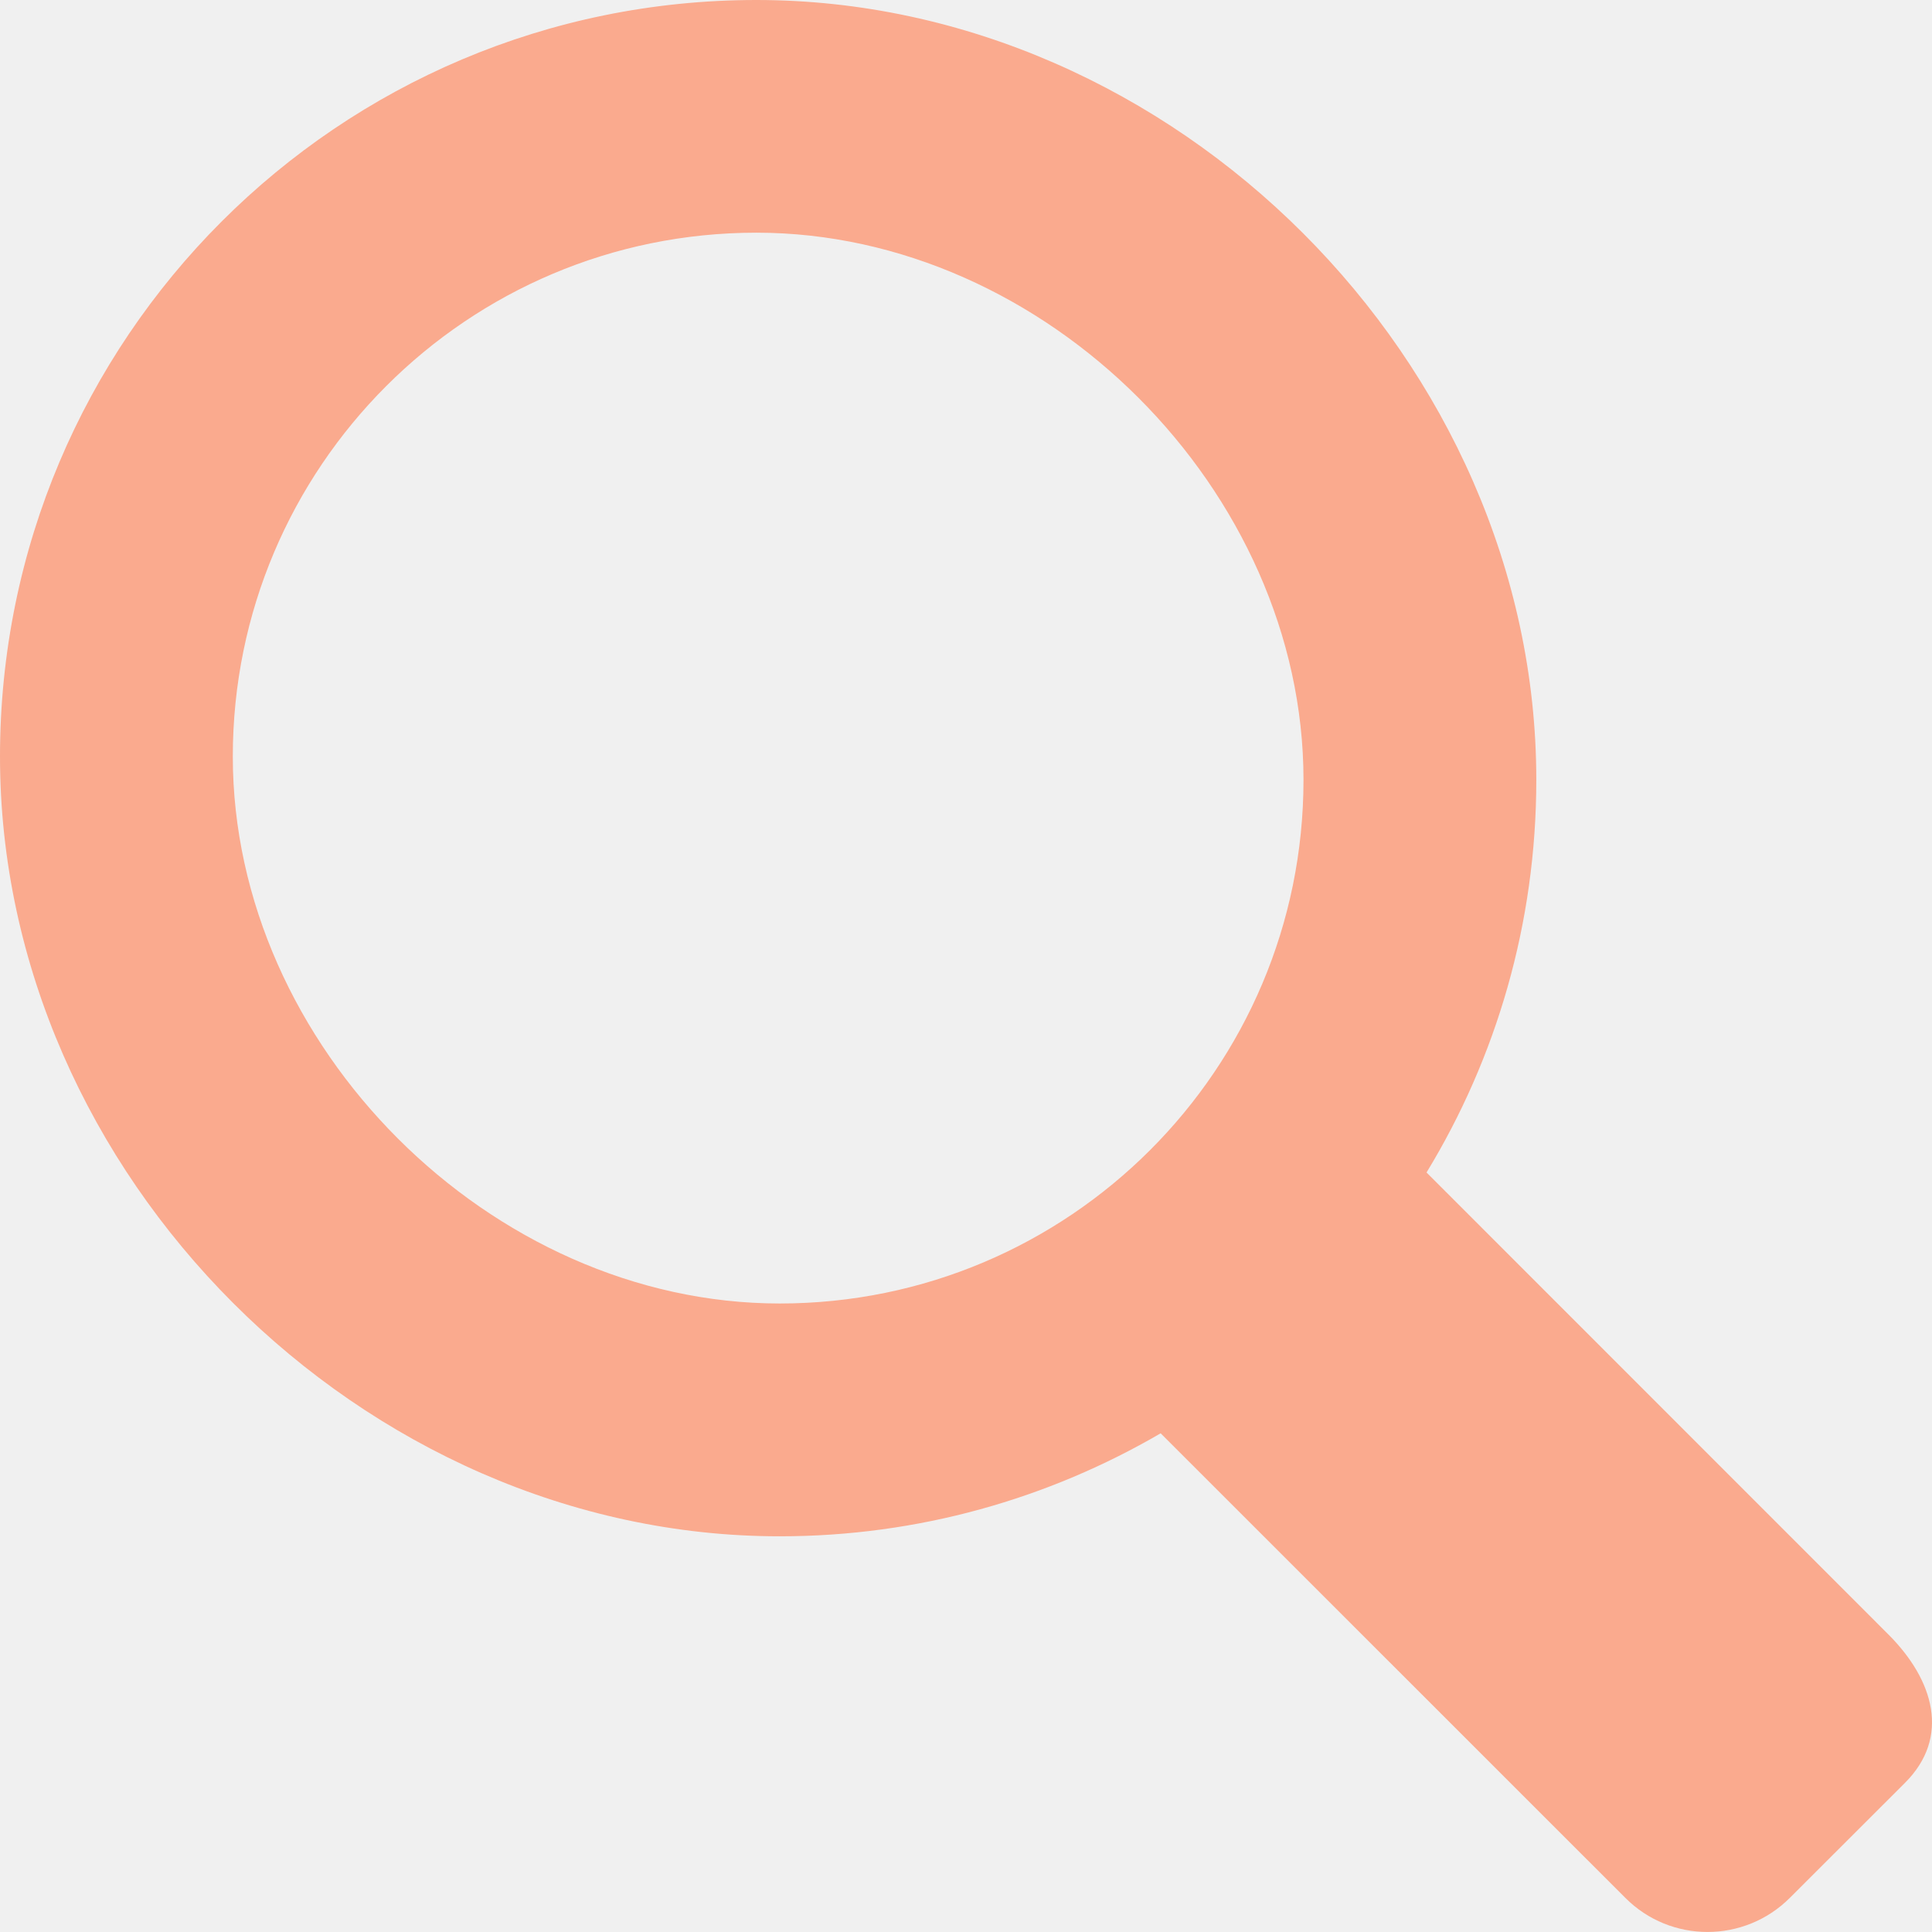
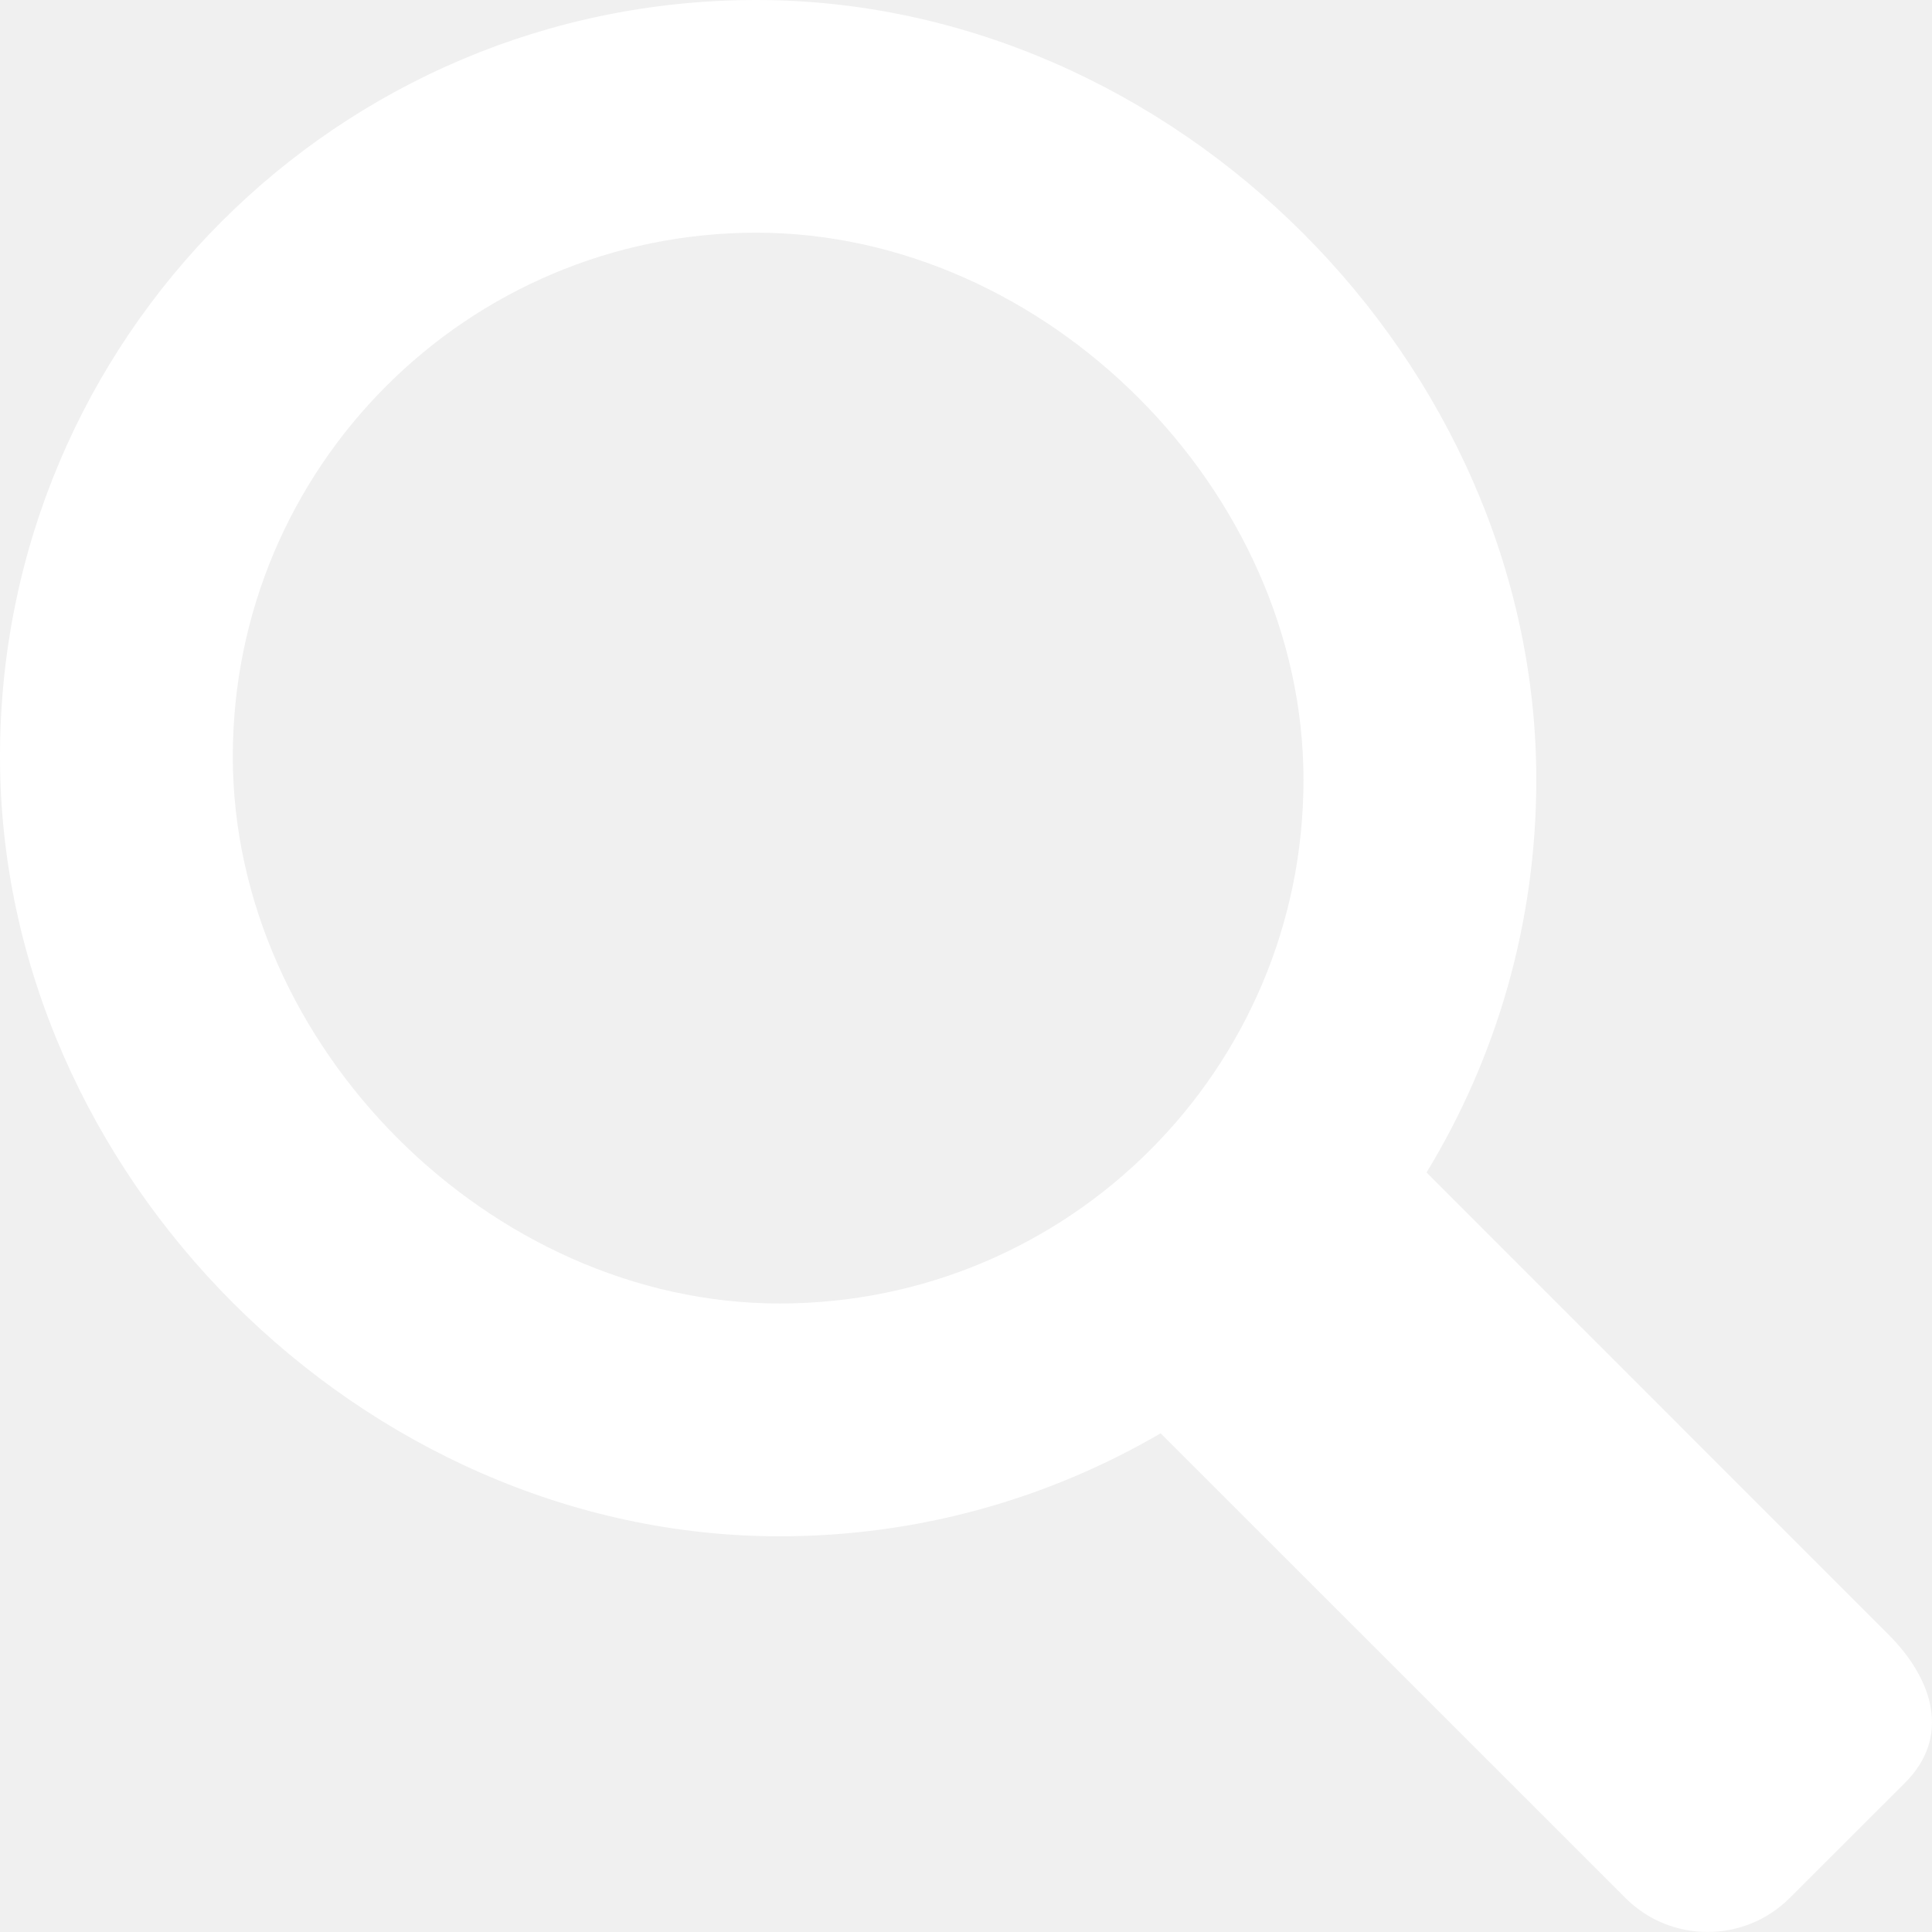
<svg xmlns="http://www.w3.org/2000/svg" width="16px" height="16px" viewBox="0 0 16 16" version="1.1">
  <defs />
  <g id="Page-1" stroke="none" stroke-width="1" fill="none" fill-rule="evenodd">
-     <path d="M1.928,6.265 C1.928,3.869 3.87,1.927 6.264,1.927 C8.66,1.927 10.795,4.062 10.795,6.458 C10.795,8.853 8.853,10.795 6.457,10.795 C4.063,10.795 1.928,8.661 1.928,6.265 L1.928,6.265 Z M15.639,13.536 L11.814,9.71 C12.391,8.762 12.723,7.649 12.723,6.458 C12.723,2.998 9.725,0 6.264,0 C2.805,0 0,2.805 0,6.265 C0,9.725 2.997,12.723 6.457,12.723 C7.607,12.723 8.684,12.411 9.612,11.87 L13.46,15.717 C13.835,16.094 14.446,16.094 14.823,15.717 L15.777,14.764 C16.154,14.387 16.016,13.913 15.639,13.536 L15.639,13.536 Z" id="Fill-93" fill="#FAAA8E" />
+     <path d="M1.928,6.265 C1.928,3.869 3.87,1.927 6.264,1.927 C8.66,1.927 10.795,4.062 10.795,6.458 C10.795,8.853 8.853,10.795 6.457,10.795 C4.063,10.795 1.928,8.661 1.928,6.265 L1.928,6.265 Z M15.639,13.536 L11.814,9.71 C12.391,8.762 12.723,7.649 12.723,6.458 C12.723,2.998 9.725,0 6.264,0 C2.805,0 0,2.805 0,6.265 C0,9.725 2.997,12.723 6.457,12.723 C7.607,12.723 8.684,12.411 9.612,11.87 L13.46,15.717 C13.835,16.094 14.446,16.094 14.823,15.717 L15.777,14.764 C16.154,14.387 16.016,13.913 15.639,13.536 L15.639,13.536 Z" id="Fill-93" fill="#FFFFFF" />
  </g>
</svg>
